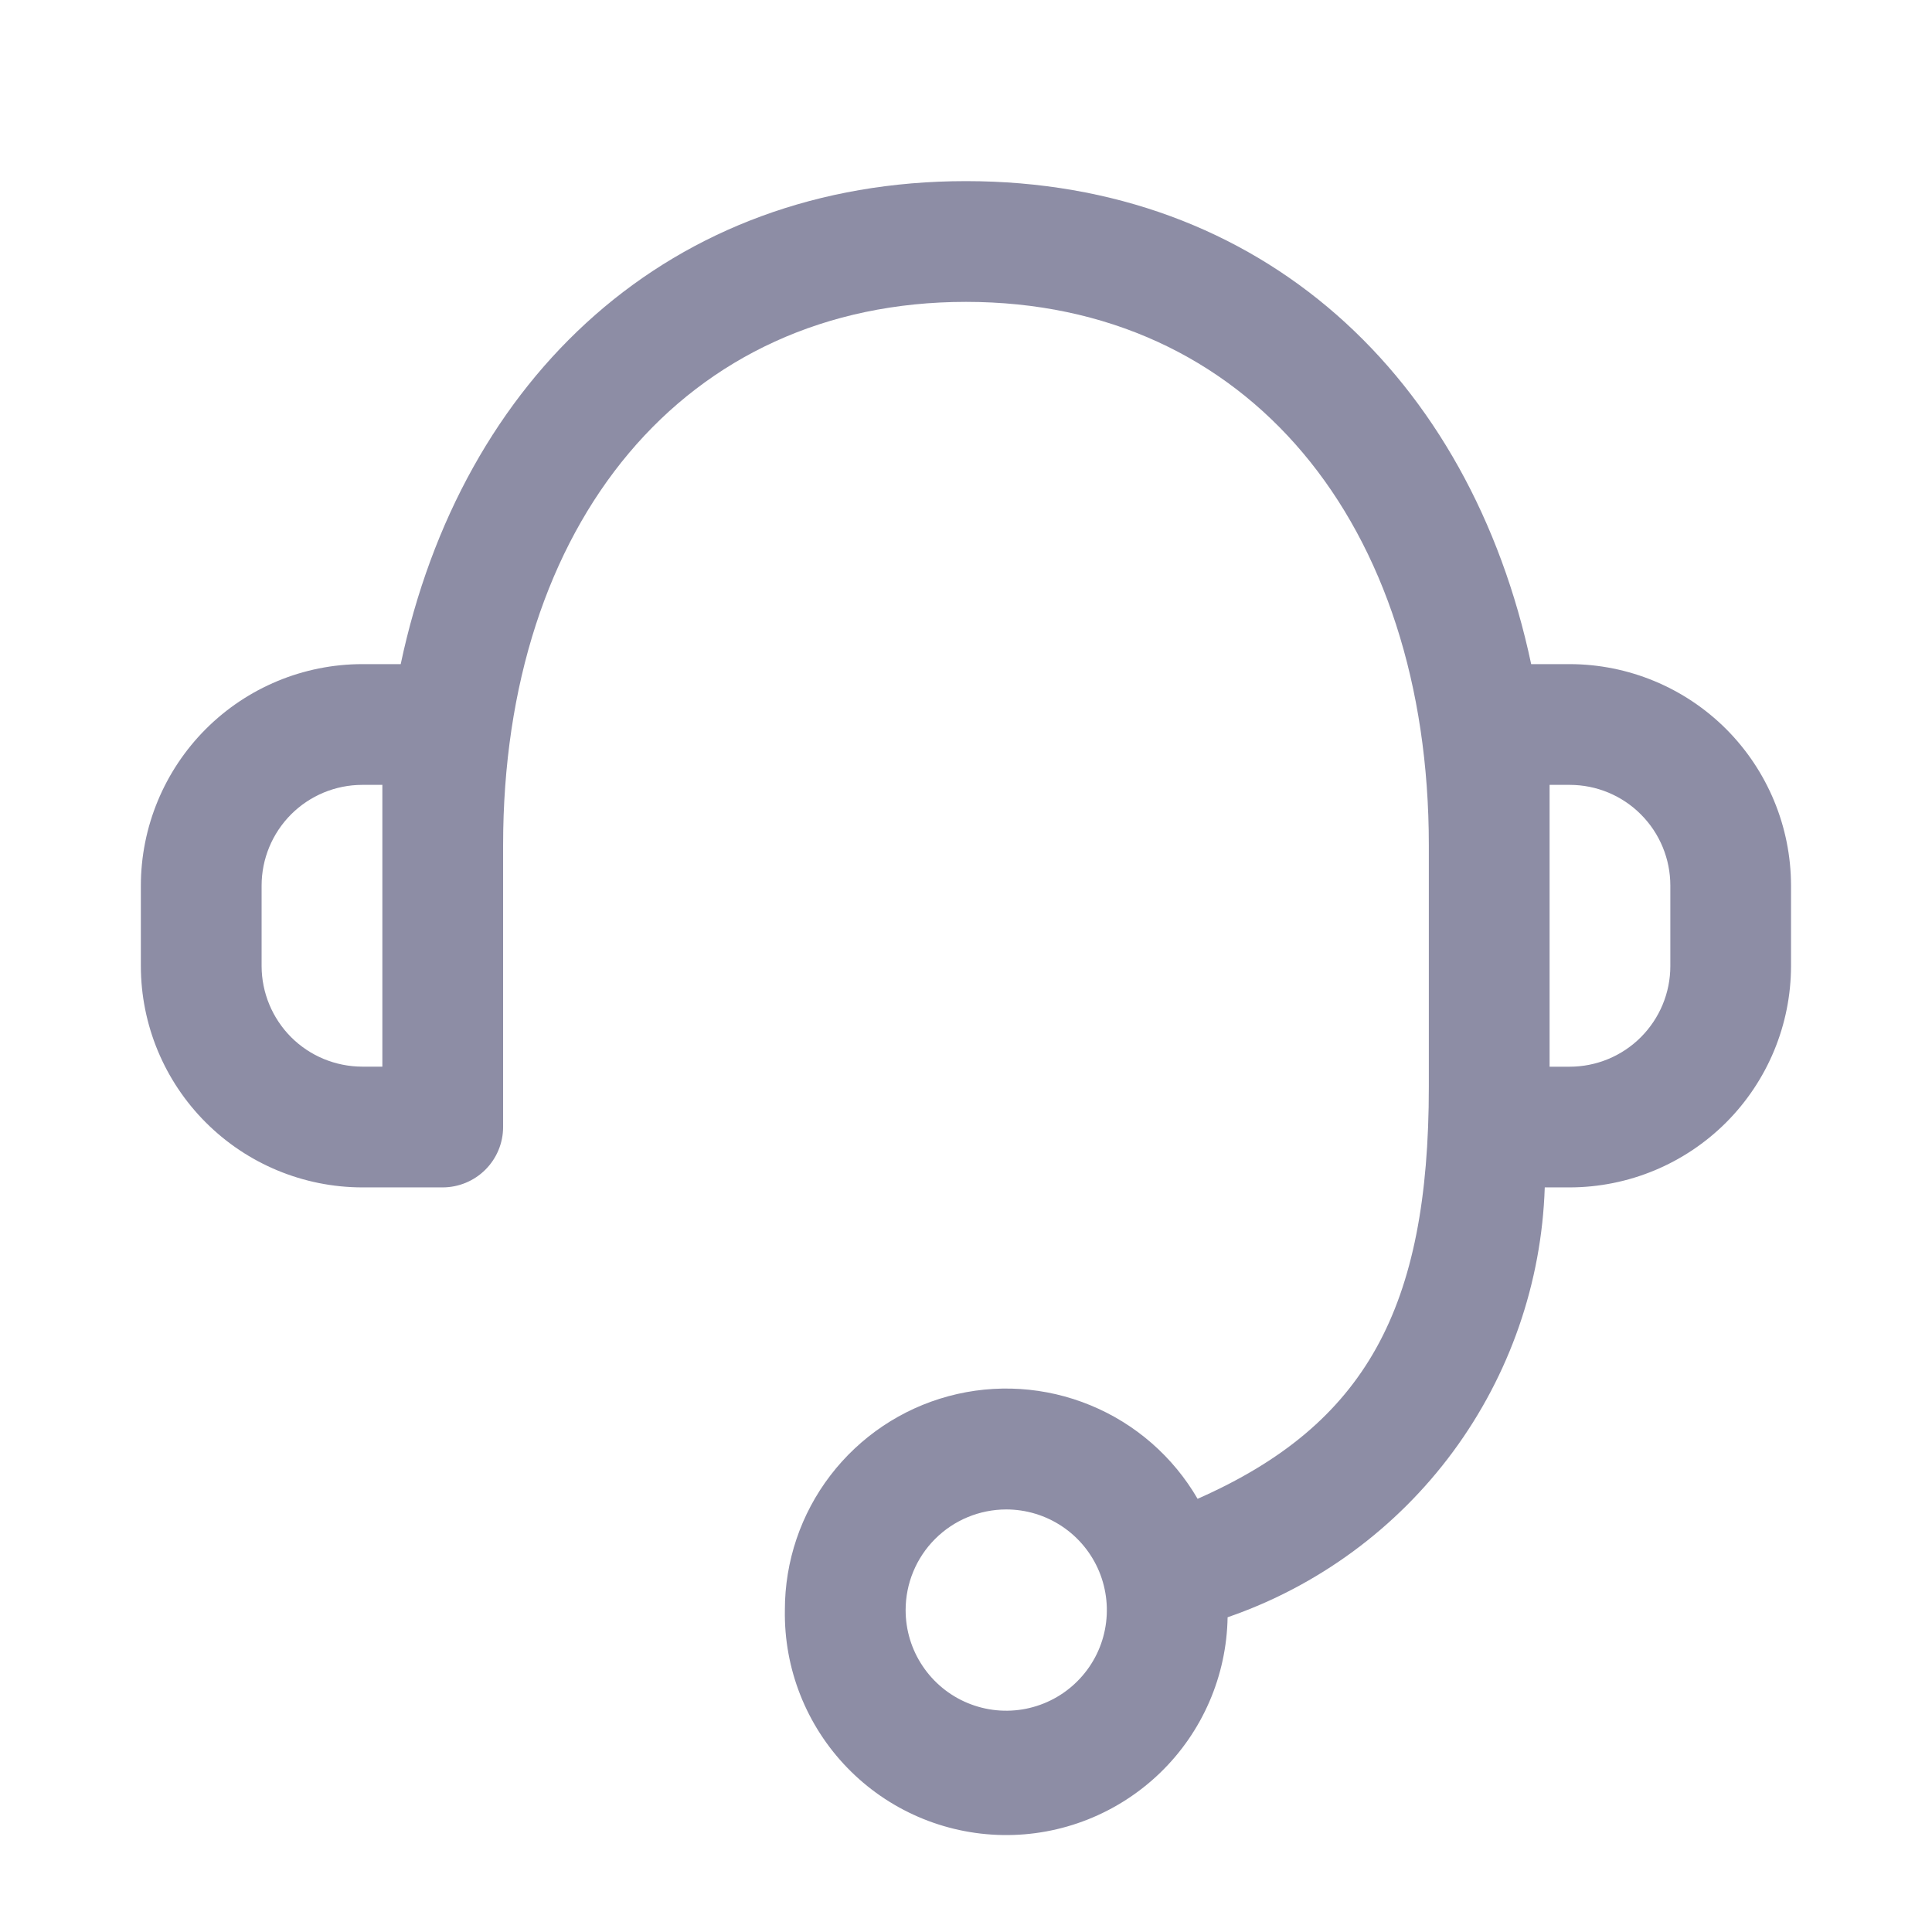
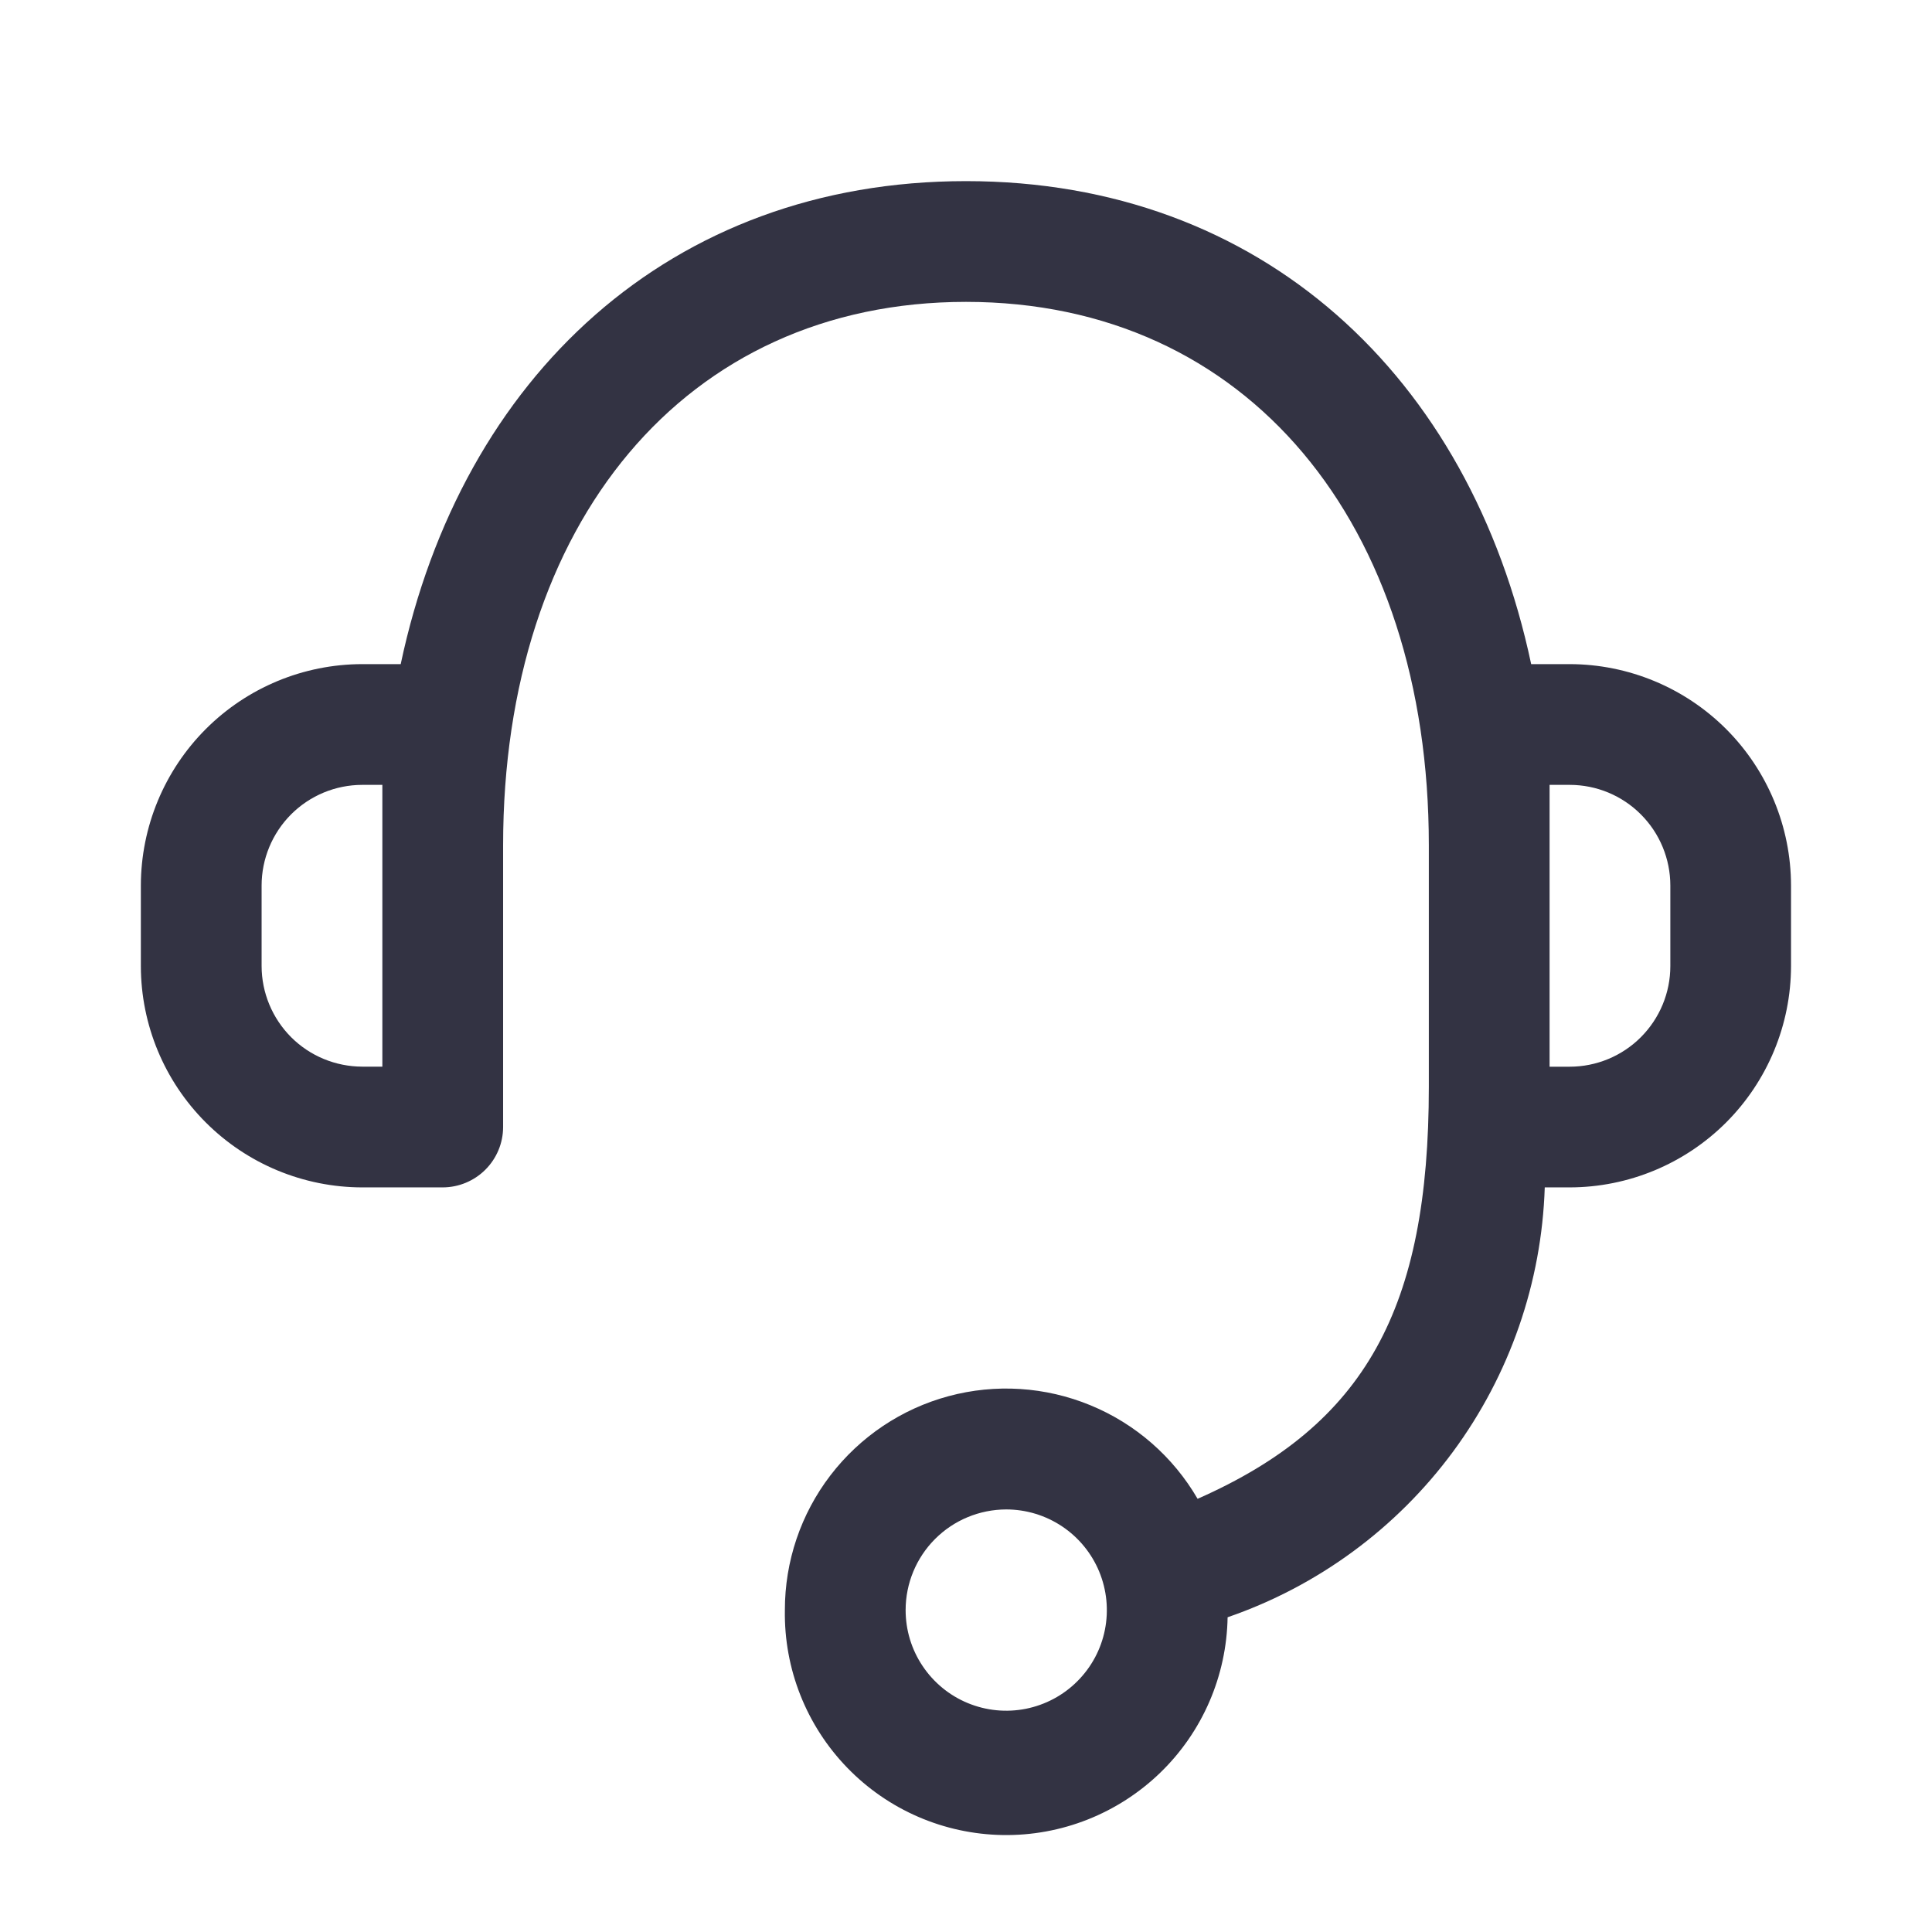
<svg xmlns="http://www.w3.org/2000/svg" width="32" height="32" viewBox="0 0 32 32" fill="none">
-   <path d="M13 26.668C12.999 25.861 13.264 25.077 13.754 24.437C14.245 23.796 14.932 23.335 15.711 23.125C16.49 22.915 17.316 22.968 18.062 23.276C18.808 23.583 19.431 24.128 19.836 24.825C22.622 23.596 23.666 21.667 23.666 18V14C23.666 8.677 20.665 5 16 5C11.334 5 8.333 8.679 8.333 14V18.667C8.333 18.932 8.227 19.186 8.04 19.373C7.852 19.561 7.598 19.666 7.333 19.667H6C5.028 19.666 4.096 19.279 3.409 18.592C2.721 17.905 2.334 16.973 2.333 16.001L2.333 14.668C2.334 13.696 2.721 12.764 3.408 12.076C4.095 11.388 5.027 11.001 6 11H6.637C7.646 6.239 11.101 3 16 3C20.898 3 24.352 6.239 25.361 11H25.998C26.97 11.001 27.902 11.388 28.59 12.075C29.277 12.763 29.664 13.695 29.665 14.667V16C29.664 16.972 29.277 17.904 28.59 18.592C27.902 19.279 26.971 19.666 25.998 19.667H25.586C25.535 21.246 25.005 22.772 24.067 24.044C23.129 25.315 21.827 26.272 20.333 26.787C20.317 27.759 19.916 28.686 19.217 29.362C18.518 30.038 17.579 30.41 16.607 30.394C15.634 30.378 14.708 29.977 14.032 29.278C13.355 28.579 12.984 27.64 13 26.668ZM15 26.668C15 26.998 15.097 27.32 15.281 27.594C15.464 27.868 15.724 28.082 16.029 28.208C16.333 28.334 16.668 28.367 16.991 28.303C17.315 28.238 17.612 28.08 17.845 27.846C18.078 27.613 18.237 27.317 18.301 26.993C18.365 26.67 18.332 26.335 18.206 26.03C18.08 25.726 17.866 25.465 17.592 25.282C17.318 25.099 16.996 25.001 16.666 25.001C16.224 25.002 15.801 25.177 15.488 25.49C15.176 25.802 15 26.226 15 26.668ZM25.666 17.668H25.998C26.441 17.668 26.865 17.492 27.177 17.18C27.49 16.867 27.666 16.444 27.666 16.001V14.668C27.666 14.226 27.491 13.802 27.178 13.489C26.866 13.176 26.442 13 26 13H25.666V17.668ZM4.333 14.668V16.001C4.334 16.443 4.51 16.866 4.822 17.179C5.134 17.491 5.558 17.666 6 17.667H6.333V13H6C5.558 13 5.134 13.176 4.821 13.489C4.509 13.802 4.333 14.226 4.333 14.668Z" fill="#8D8DA5" />
+   <path d="M13 26.668C12.999 25.861 13.264 25.077 13.754 24.437C14.245 23.796 14.932 23.335 15.711 23.125C16.49 22.915 17.316 22.968 18.062 23.276C18.808 23.583 19.431 24.128 19.836 24.825C22.622 23.596 23.666 21.667 23.666 18V14C23.666 8.677 20.665 5 16 5C11.334 5 8.333 8.679 8.333 14V18.667C8.333 18.932 8.227 19.186 8.04 19.373C7.852 19.561 7.598 19.666 7.333 19.667H6C5.028 19.666 4.096 19.279 3.409 18.592C2.721 17.905 2.334 16.973 2.333 16.001L2.333 14.668C2.334 13.696 2.721 12.764 3.408 12.076C4.095 11.388 5.027 11.001 6 11H6.637C7.646 6.239 11.101 3 16 3C20.898 3 24.352 6.239 25.361 11H25.998C26.97 11.001 27.902 11.388 28.59 12.075C29.277 12.763 29.664 13.695 29.665 14.667V16C29.664 16.972 29.277 17.904 28.59 18.592C27.902 19.279 26.971 19.666 25.998 19.667H25.586C25.535 21.246 25.005 22.772 24.067 24.044C23.129 25.315 21.827 26.272 20.333 26.787C20.317 27.759 19.916 28.686 19.217 29.362C18.518 30.038 17.579 30.41 16.607 30.394C15.634 30.378 14.708 29.977 14.032 29.278C13.355 28.579 12.984 27.64 13 26.668ZM15 26.668C15 26.998 15.097 27.32 15.281 27.594C15.464 27.868 15.724 28.082 16.029 28.208C16.333 28.334 16.668 28.367 16.991 28.303C17.315 28.238 17.612 28.08 17.845 27.846C18.078 27.613 18.237 27.317 18.301 26.993C18.365 26.67 18.332 26.335 18.206 26.03C18.08 25.726 17.866 25.465 17.592 25.282C17.318 25.099 16.996 25.001 16.666 25.001C16.224 25.002 15.801 25.177 15.488 25.49C15.176 25.802 15 26.226 15 26.668ZM25.666 17.668H25.998C26.441 17.668 26.865 17.492 27.177 17.18C27.49 16.867 27.666 16.444 27.666 16.001V14.668C27.666 14.226 27.491 13.802 27.178 13.489C26.866 13.176 26.442 13 26 13H25.666V17.668ZM4.333 14.668V16.001C4.334 16.443 4.51 16.866 4.822 17.179C5.134 17.491 5.558 17.666 6 17.667H6.333V13H6C5.558 13 5.134 13.176 4.821 13.489C4.509 13.802 4.333 14.226 4.333 14.668Z" fill="#333343" />
</svg>
